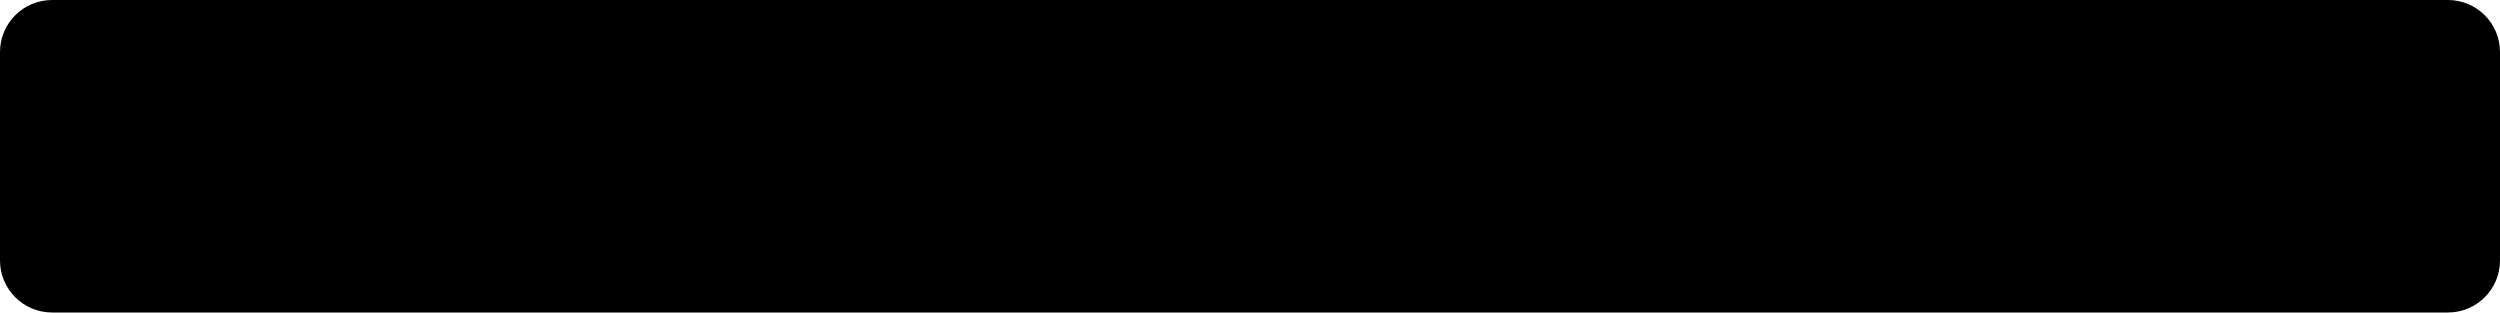
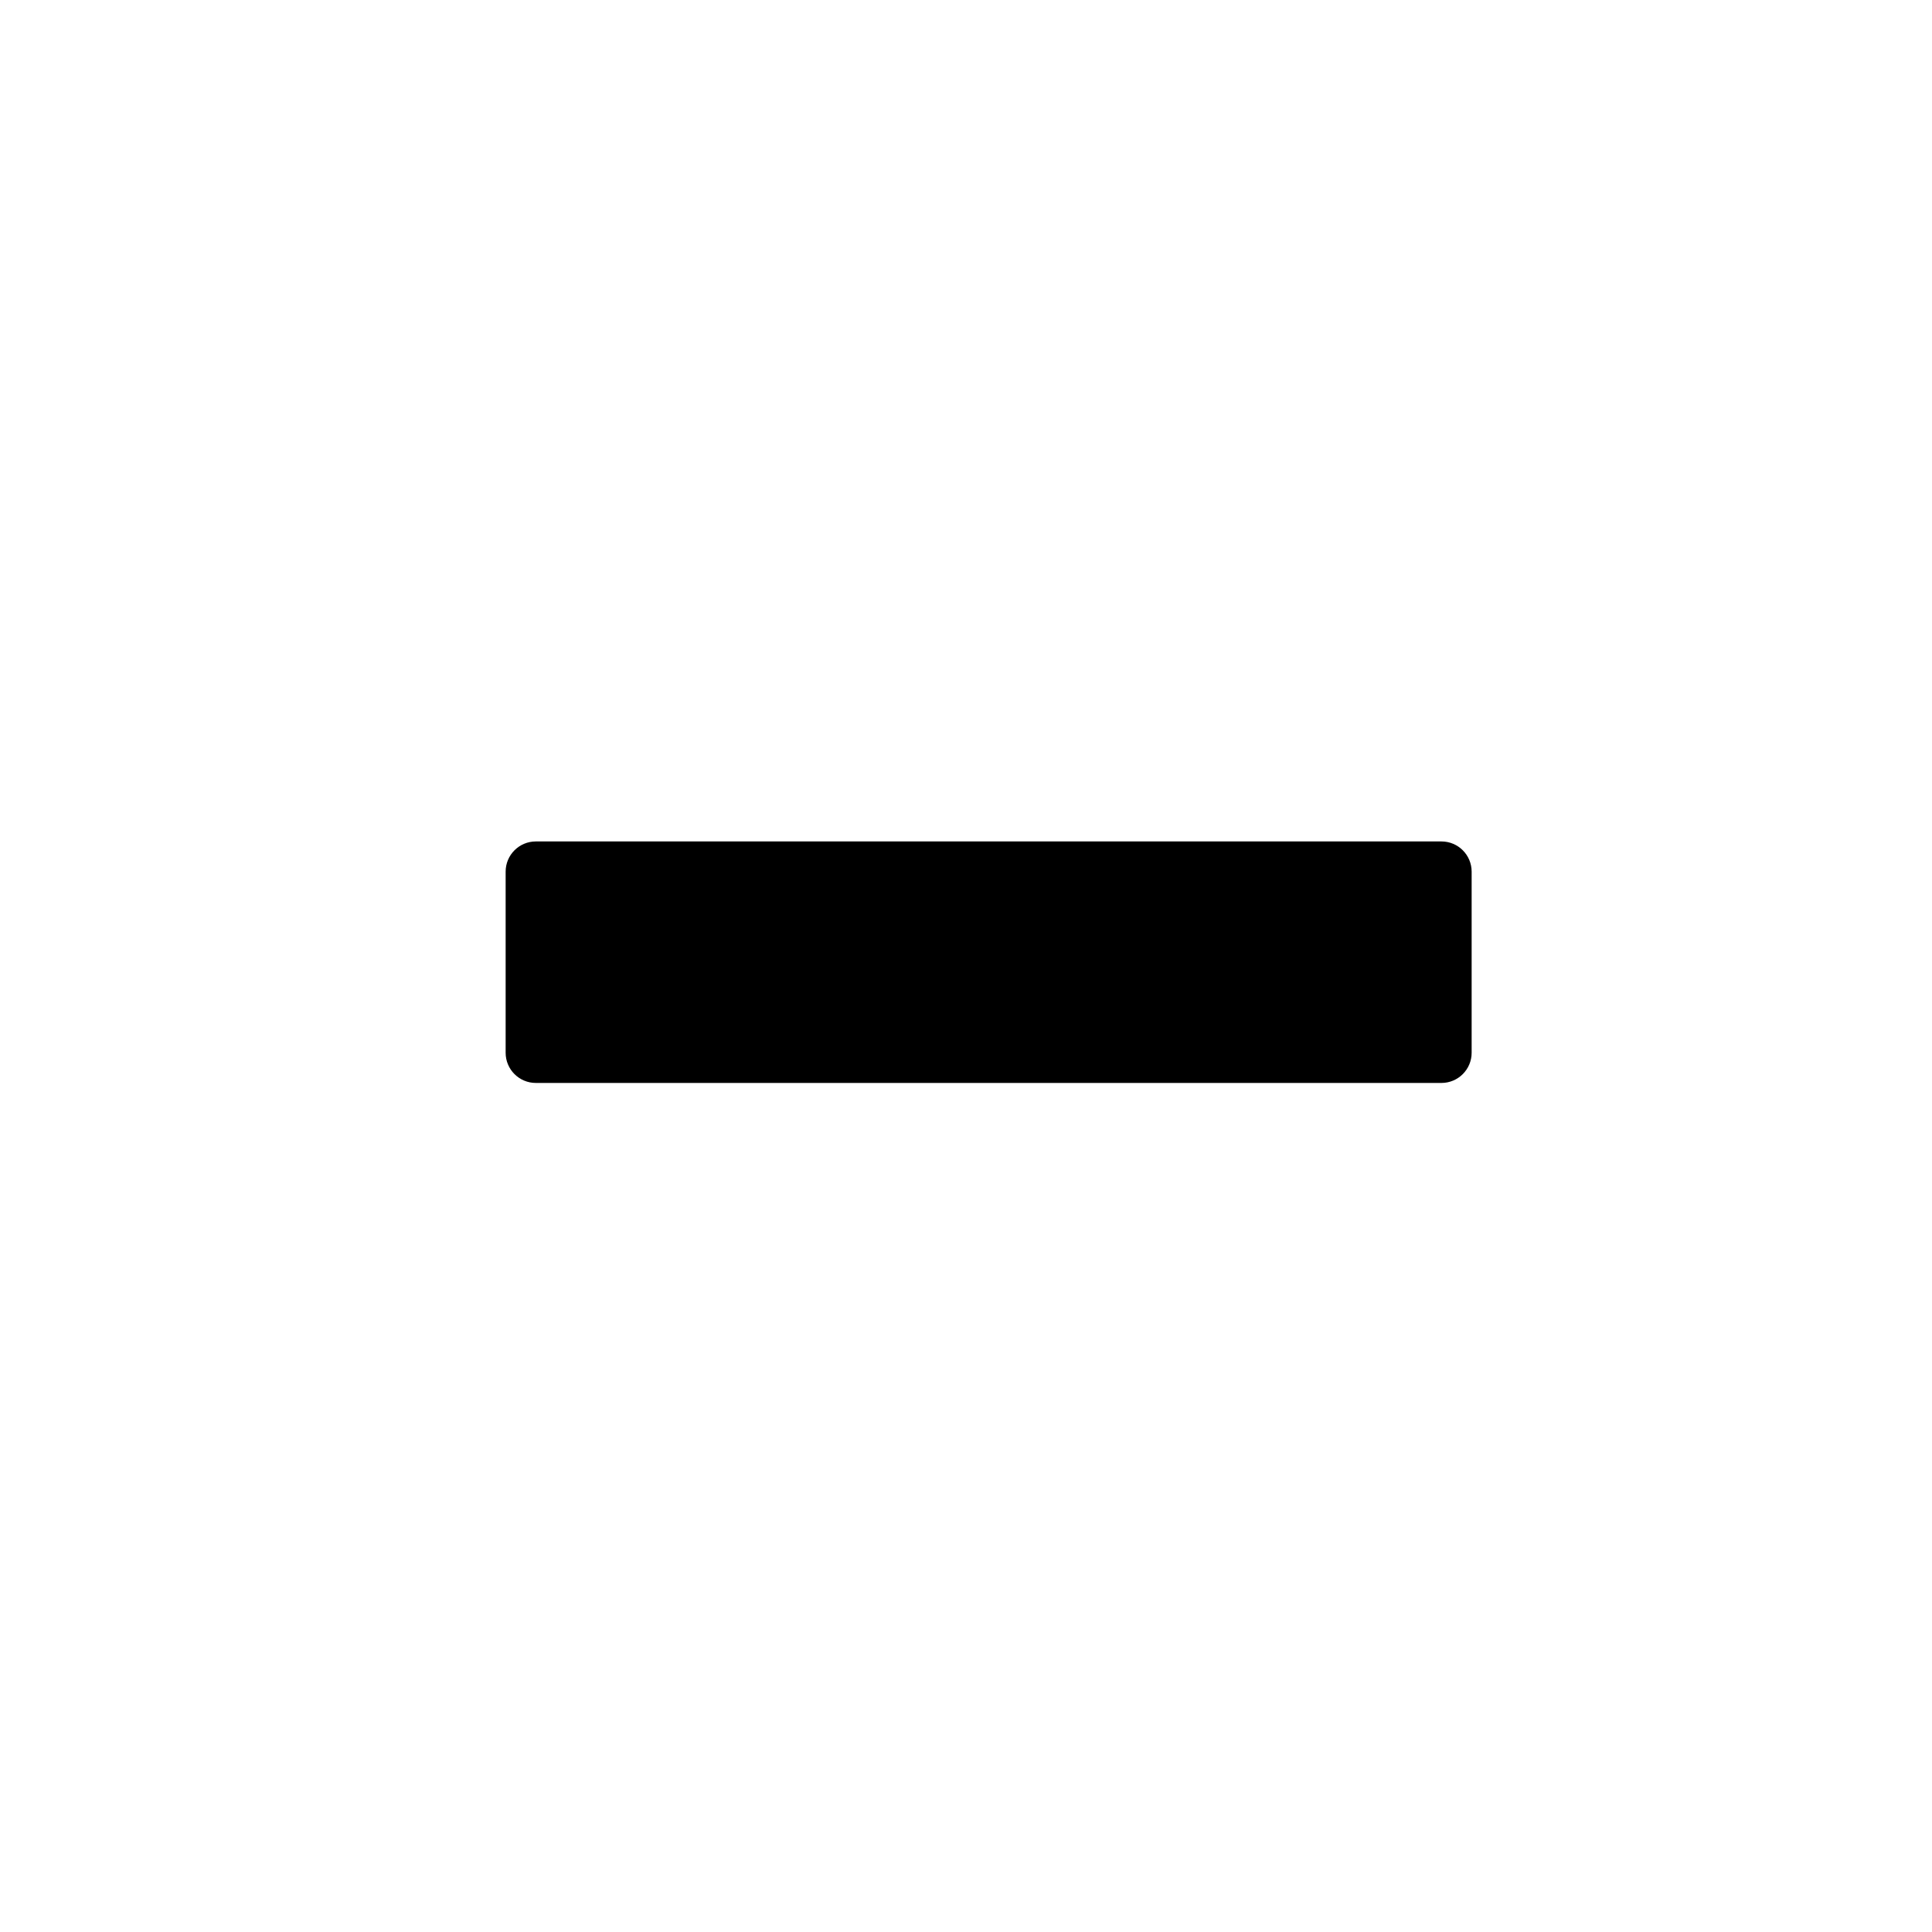
- <svg xmlns="http://www.w3.org/2000/svg" width="32px" height="4px" viewBox="0 0 32 4" version="1.1">
-   <g id="Page-1" stroke="none" stroke-width="1" fill="none" fill-rule="evenodd">
-     <g id="minus" fill="#000000" fill-rule="nonzero">
-       <path d="M31.333,0 L0.667,0 C0.298,0 0,0.298 0,0.667 L0,3.333 C0,3.702 0.298,4 0.667,4 L31.333,4 C31.702,4 32,3.702 32,3.333 L32,0.667 C32,0.298 31.702,0 31.333,0 Z" id="Path" />
-     </g>
-   </g>
+ <svg xmlns="http://www.w3.org/2000/svg" version="1.1" viewBox="0 0 32 32">
+   <path d="m8.375,14.437l0,3c0,0.276 0.224,0.5 0.5,0.5l15,0c0.276,0 0.5,-0.224 0.5,-0.5l0,-3c0,-0.276 -0.224,-0.5 -0.5,-0.5l-15,0c-0.276,0 -0.5,0.224 -0.5,0.5z" />
</svg>
